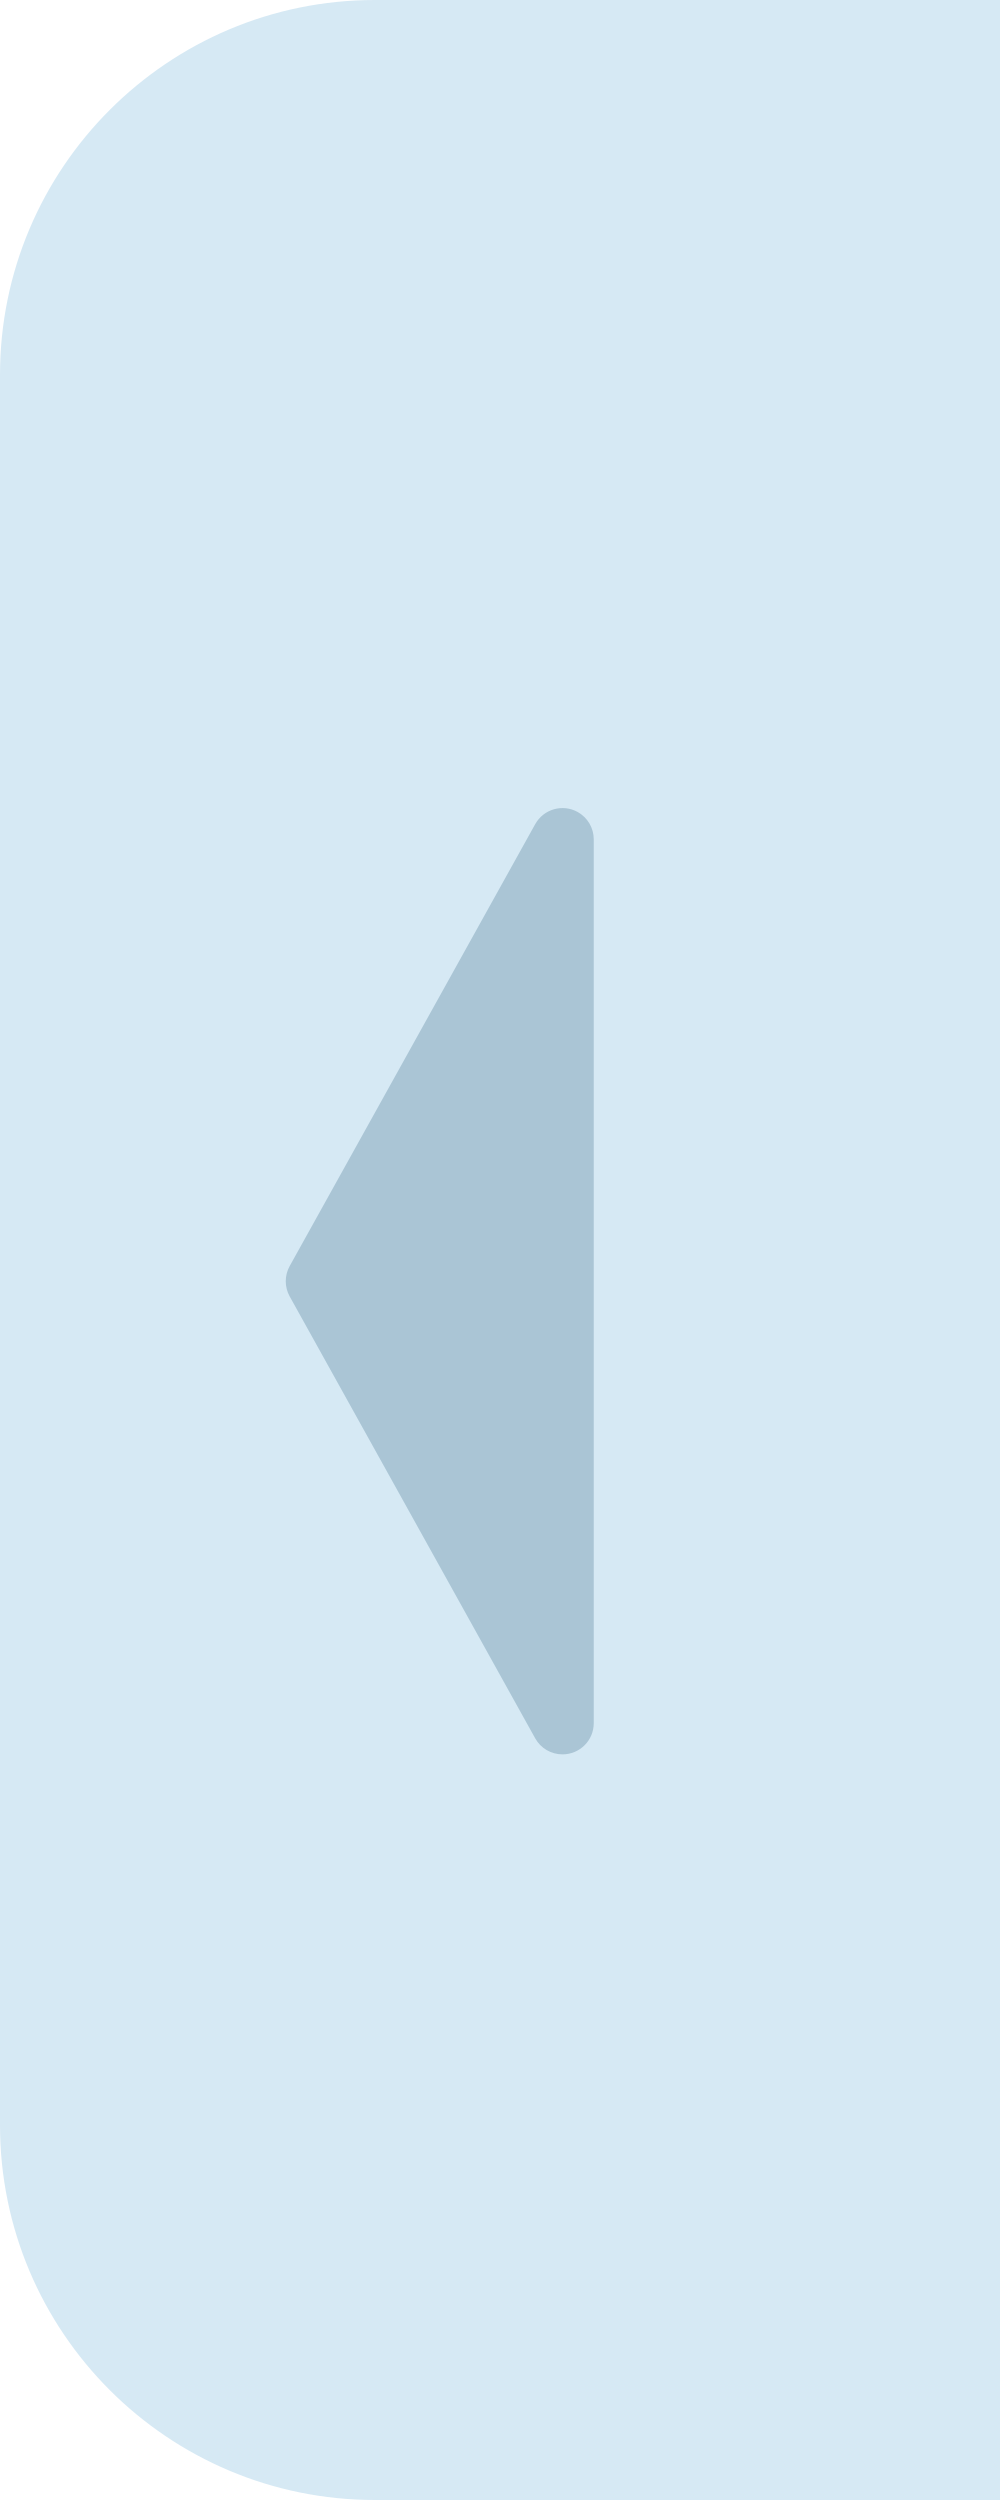
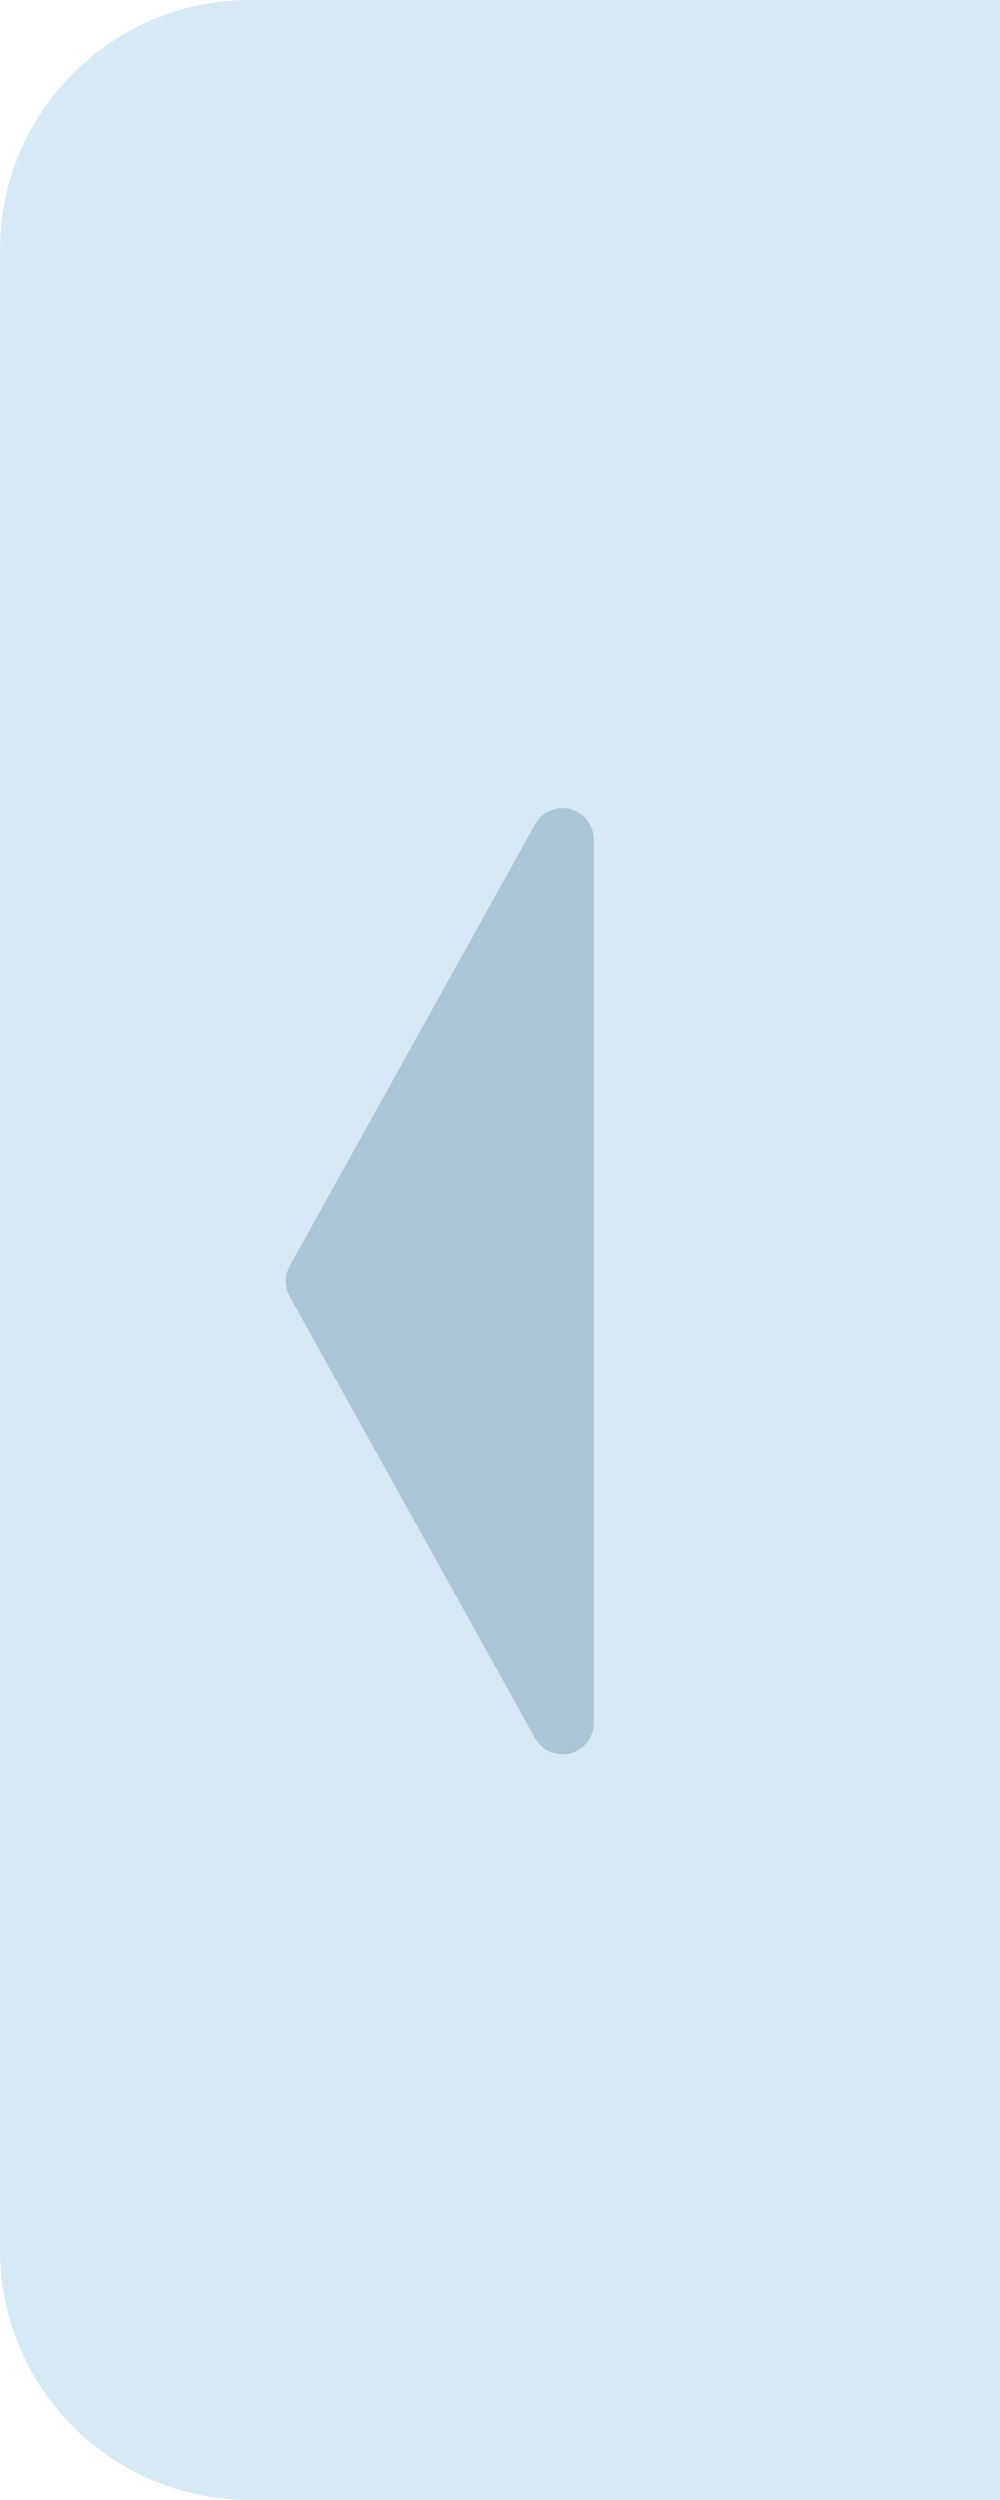
<svg xmlns="http://www.w3.org/2000/svg" width="16" height="40" viewBox="0 0 16 40">
  <g fill="none" fill-rule="evenodd">
    <g>
      <g>
        <g>
-           <path fill="#D6E9F4" fill-rule="nonzero" d="M0 0h10c3.314 0 6 2.686 6 6v28c0 3.314-2.686 6-6 6H0V0z" transform="translate(-242 -392) translate(242 392) rotate(-180 8 20)" />
+           <path fill="#D6E9F4" fill-rule="nonzero" d="M0 0h12c2.21 0 4 1.79 4 4v32c0 2.21-1.79 4-4 4H0V0z" transform="translate(-242 -392) translate(242 392) rotate(-180 8 20)" />
          <path fill="#AAC5D5" d="M7.243 18.135l7.07 3.928c.242.134.329.438.195.68-.089.159-.256.257-.438.257H-.07c-.277 0-.5-.224-.5-.5 0-.182.098-.349.257-.437l7.07-3.928c.151-.084.335-.084.486 0z" transform="translate(-242 -392) translate(242 392) rotate(-90 7 20.5)" />
        </g>
      </g>
    </g>
  </g>
</svg>
